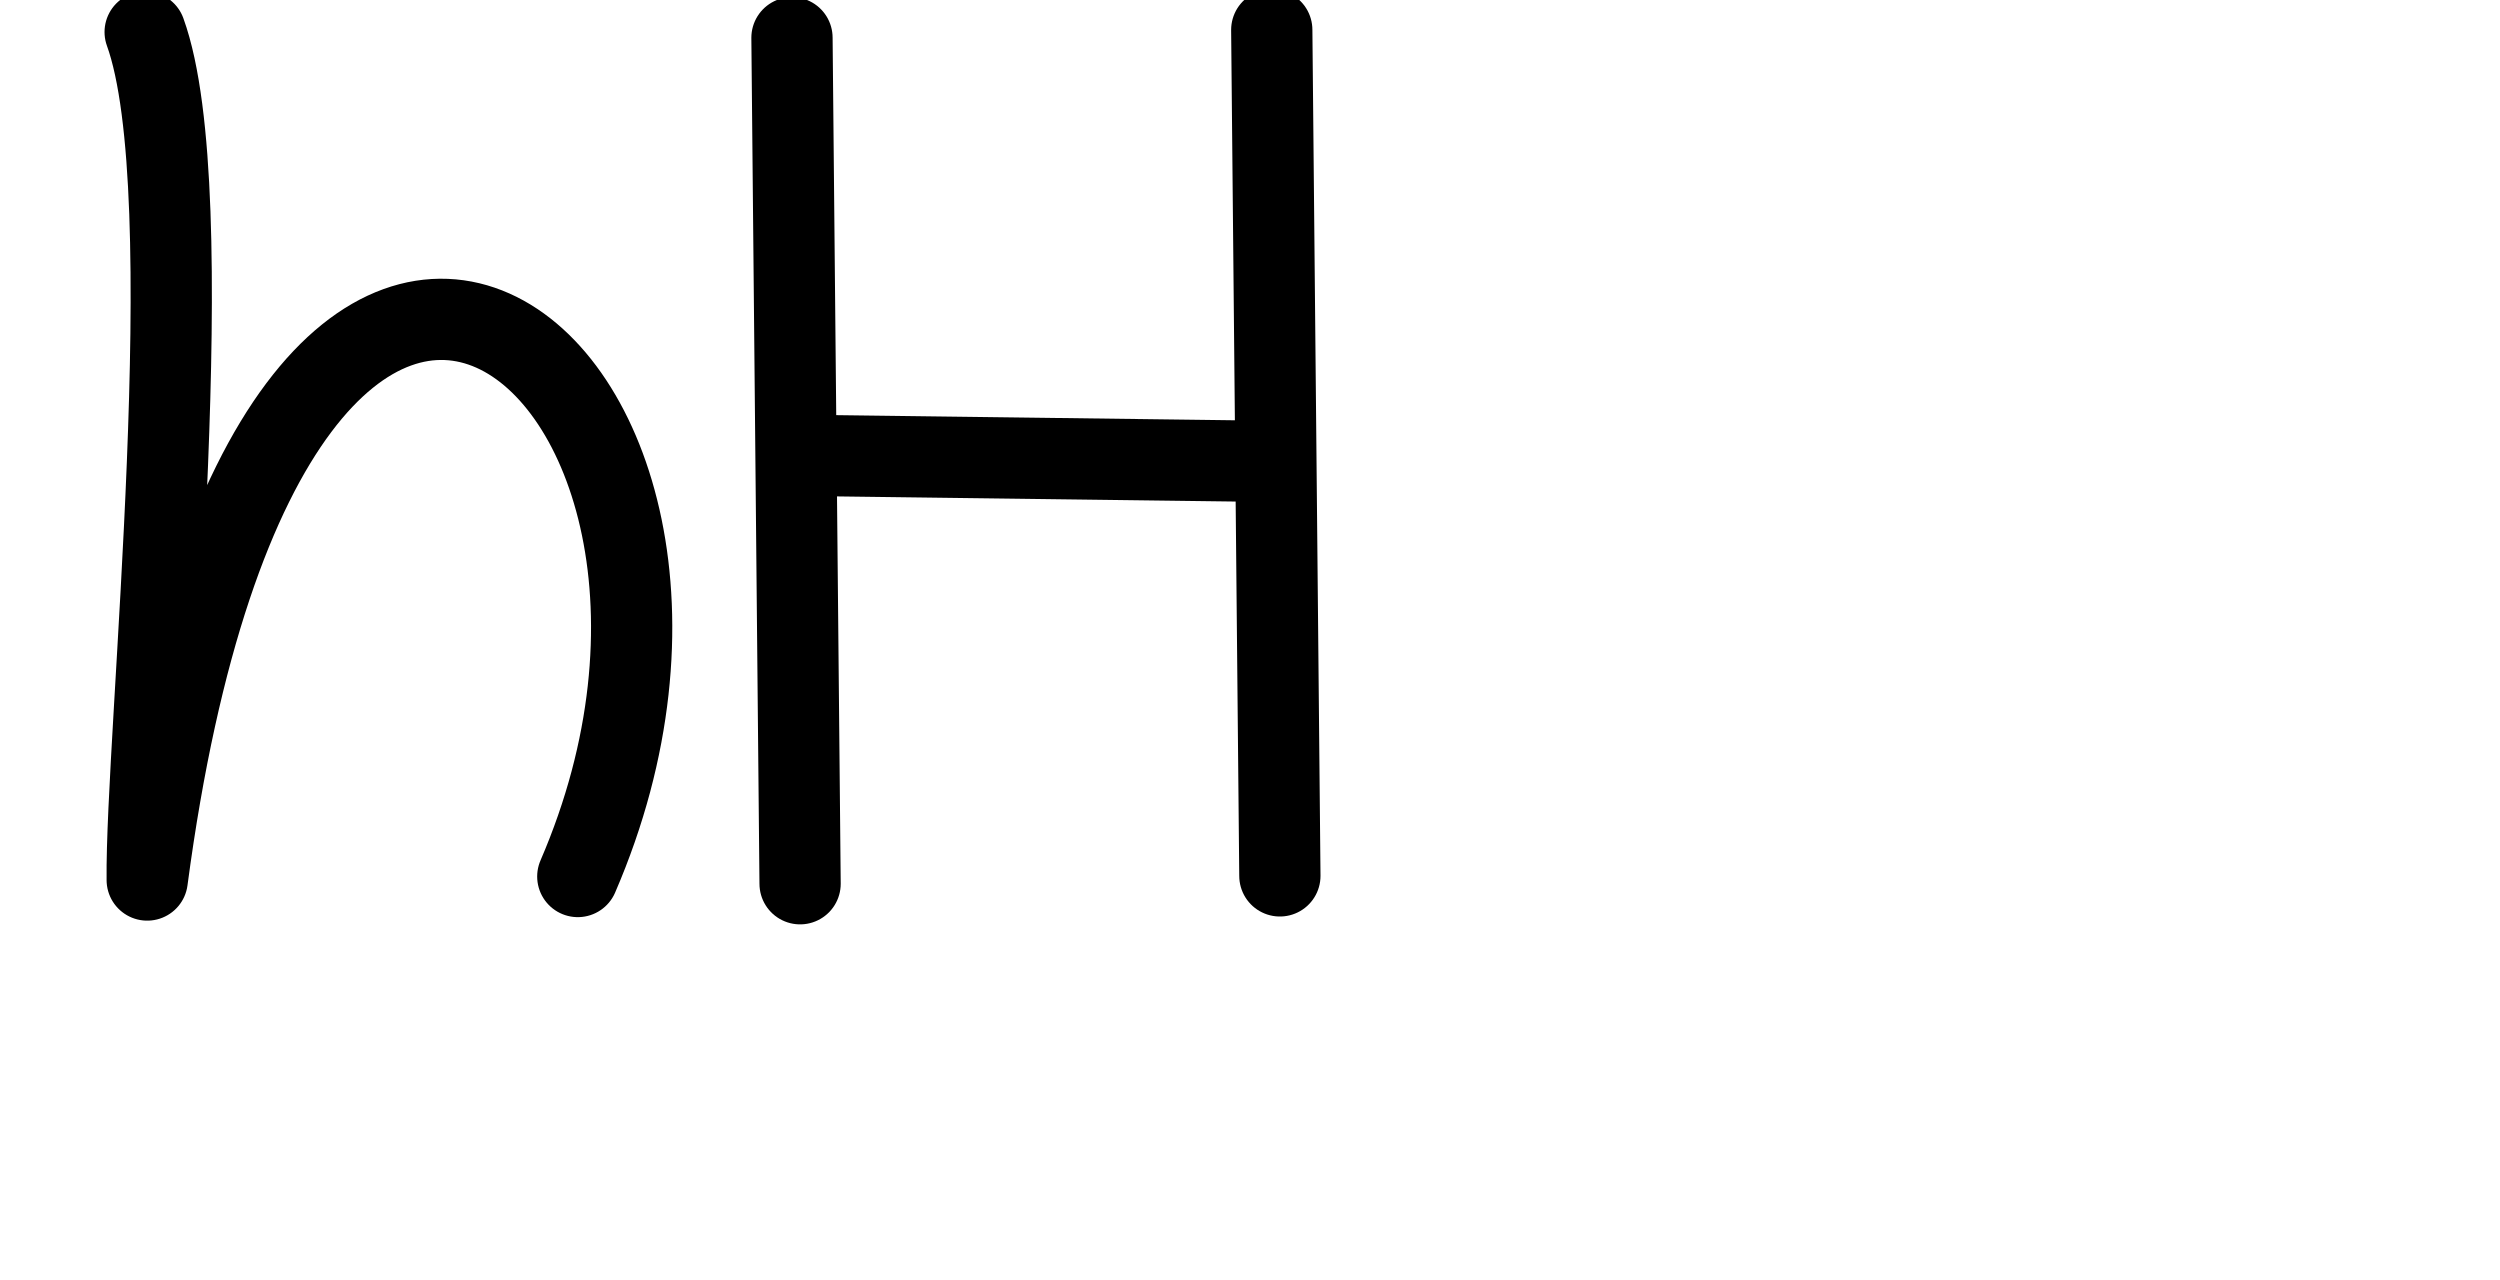
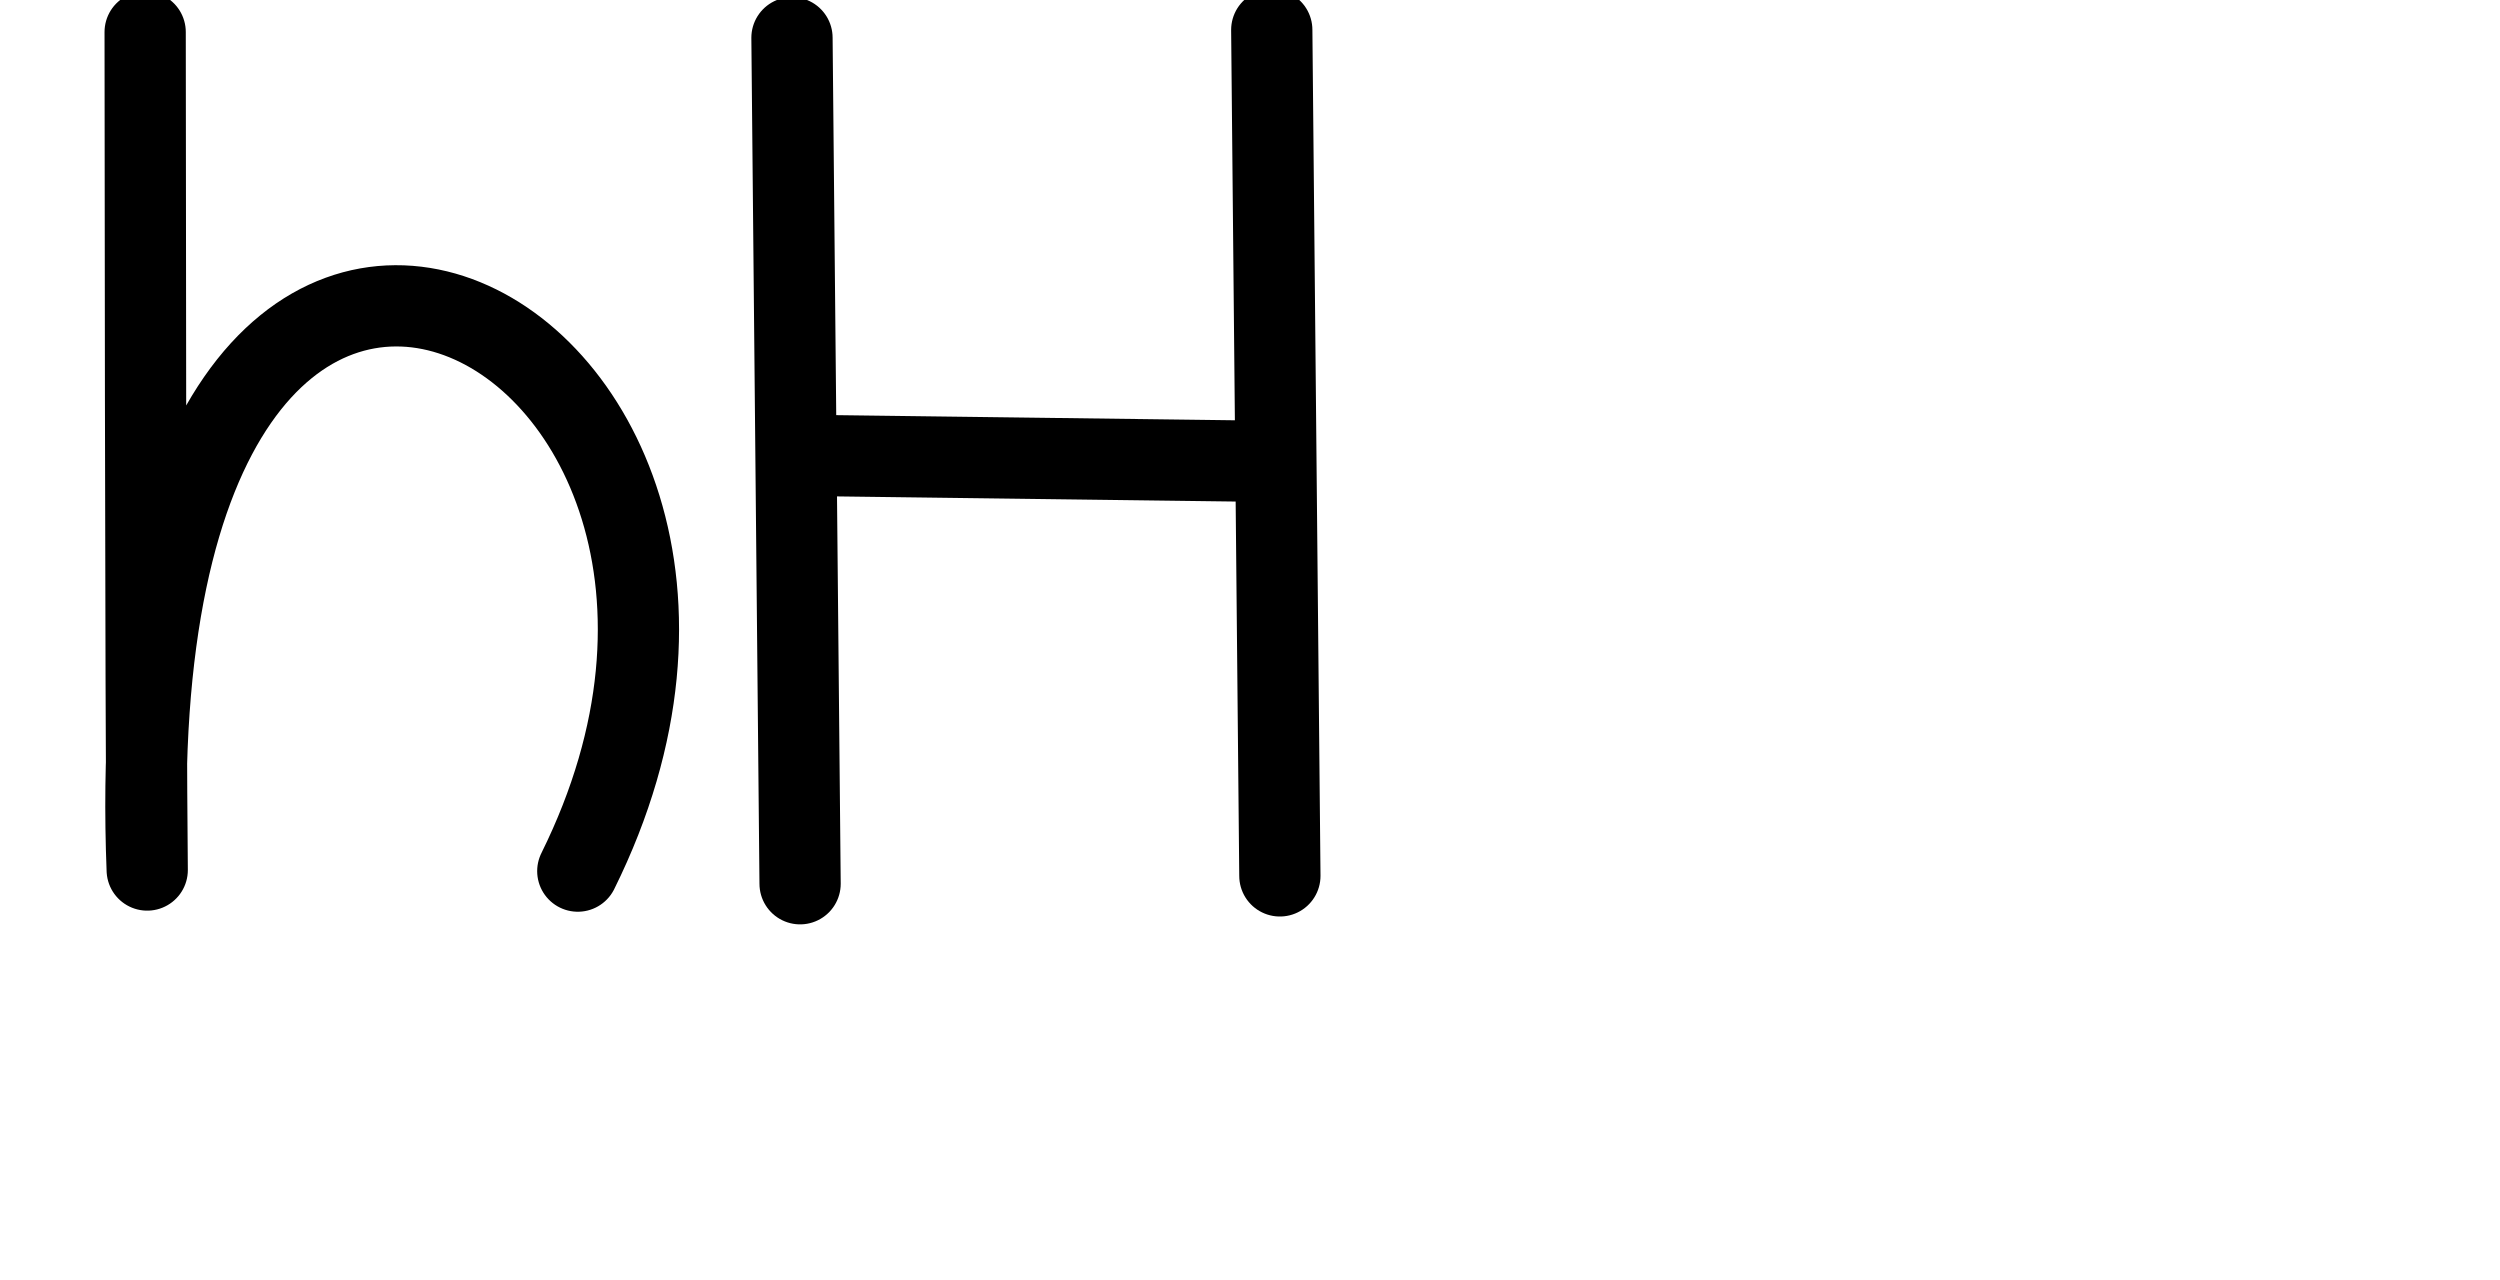
<svg xmlns="http://www.w3.org/2000/svg" version="1.1" id="svg2992" height="2048" width="4000">
  <defs id="defs5498" />
  <g transform="translate(5944.954,1347.694)" id="layer1">
    <g id="layer1-6" transform="translate(-14814.53,16.04333)">
-       <path id="path4165-7-7-4-6" d="M 9794.054,38.696 C 10148.889,-783.003 9306.349,-1470.874 9105.118,44.309 9102.417,-182.266 9195.224,-1054.154 9101.828,-1312.5" style="fill:none;fill-rule:evenodd;stroke:#000000;stroke-width:130;stroke-linecap:round;stroke-linejoin:round;stroke-miterlimit:4;stroke-dasharray:none;stroke-opacity:1" />
+       <path id="path4165-7-7-4-6" d="M 9794.054,30.047 C 10231.06,-852.2 9046.861,-1460.925 9105.118,28.309 9102.417,-198.266 9101.828,-1312.5 9101.828,-1312.5" style="fill:none;fill-rule:evenodd;stroke:#000000;stroke-width:130;stroke-linecap:round;stroke-linejoin:round;stroke-miterlimit:4;stroke-dasharray:none;stroke-opacity:1" />
      <path style="fill:none;fill-rule:evenodd;stroke:#000000;stroke-width:130;stroke-linecap:round;stroke-linejoin:round;stroke-miterlimit:4;stroke-dasharray:none;stroke-opacity:1" d="M 10136.746,-1303.374 10149.72,50.262" id="path4139" />
      <path style="fill:none;fill-rule:evenodd;stroke:#000000;stroke-width:130;stroke-linecap:round;stroke-linejoin:round;stroke-miterlimit:4;stroke-dasharray:none;stroke-opacity:1" d="m 10904.4,-1315.948 12.974,1353.636" id="path4139-6" />
      <path style="fill:none;fill-rule:evenodd;stroke:#000000;stroke-width:130;stroke-linecap:round;stroke-linejoin:round;stroke-opacity:1;stroke-miterlimit:4;stroke-dasharray:none" d="m 10184.319,-634.805 670.346,8.65" id="path4156" />
    </g>
  </g>
</svg>
